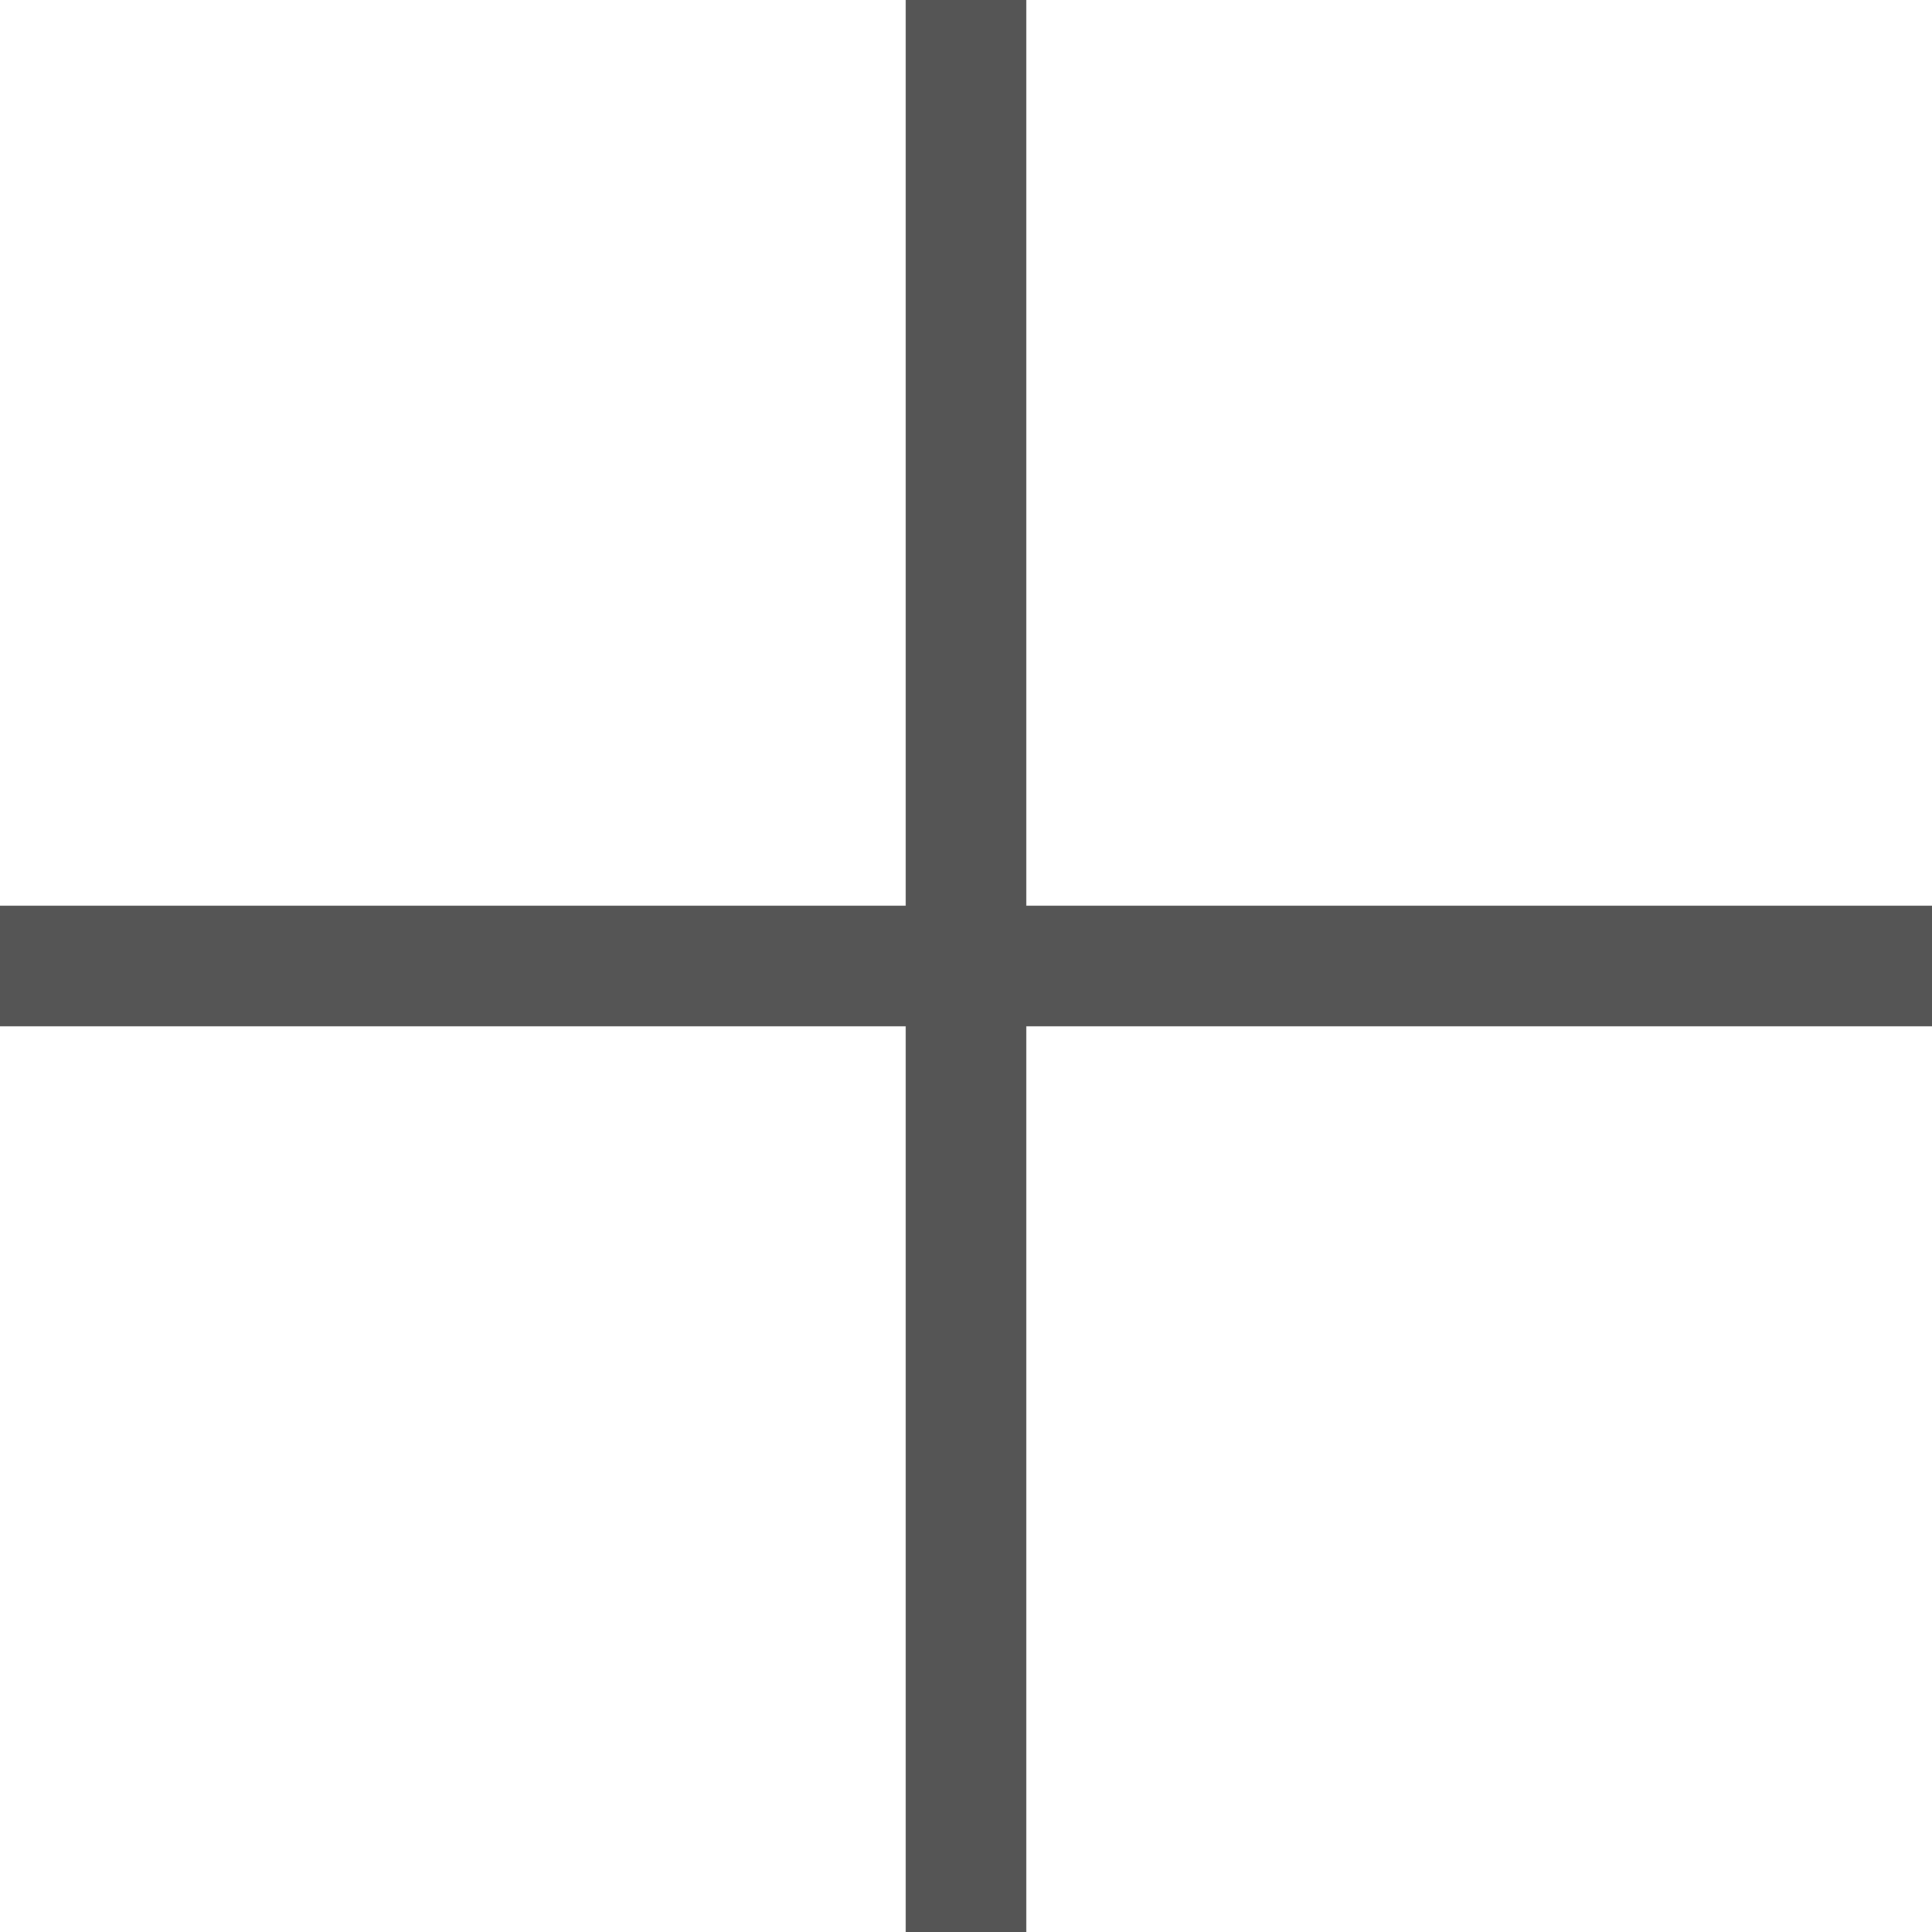
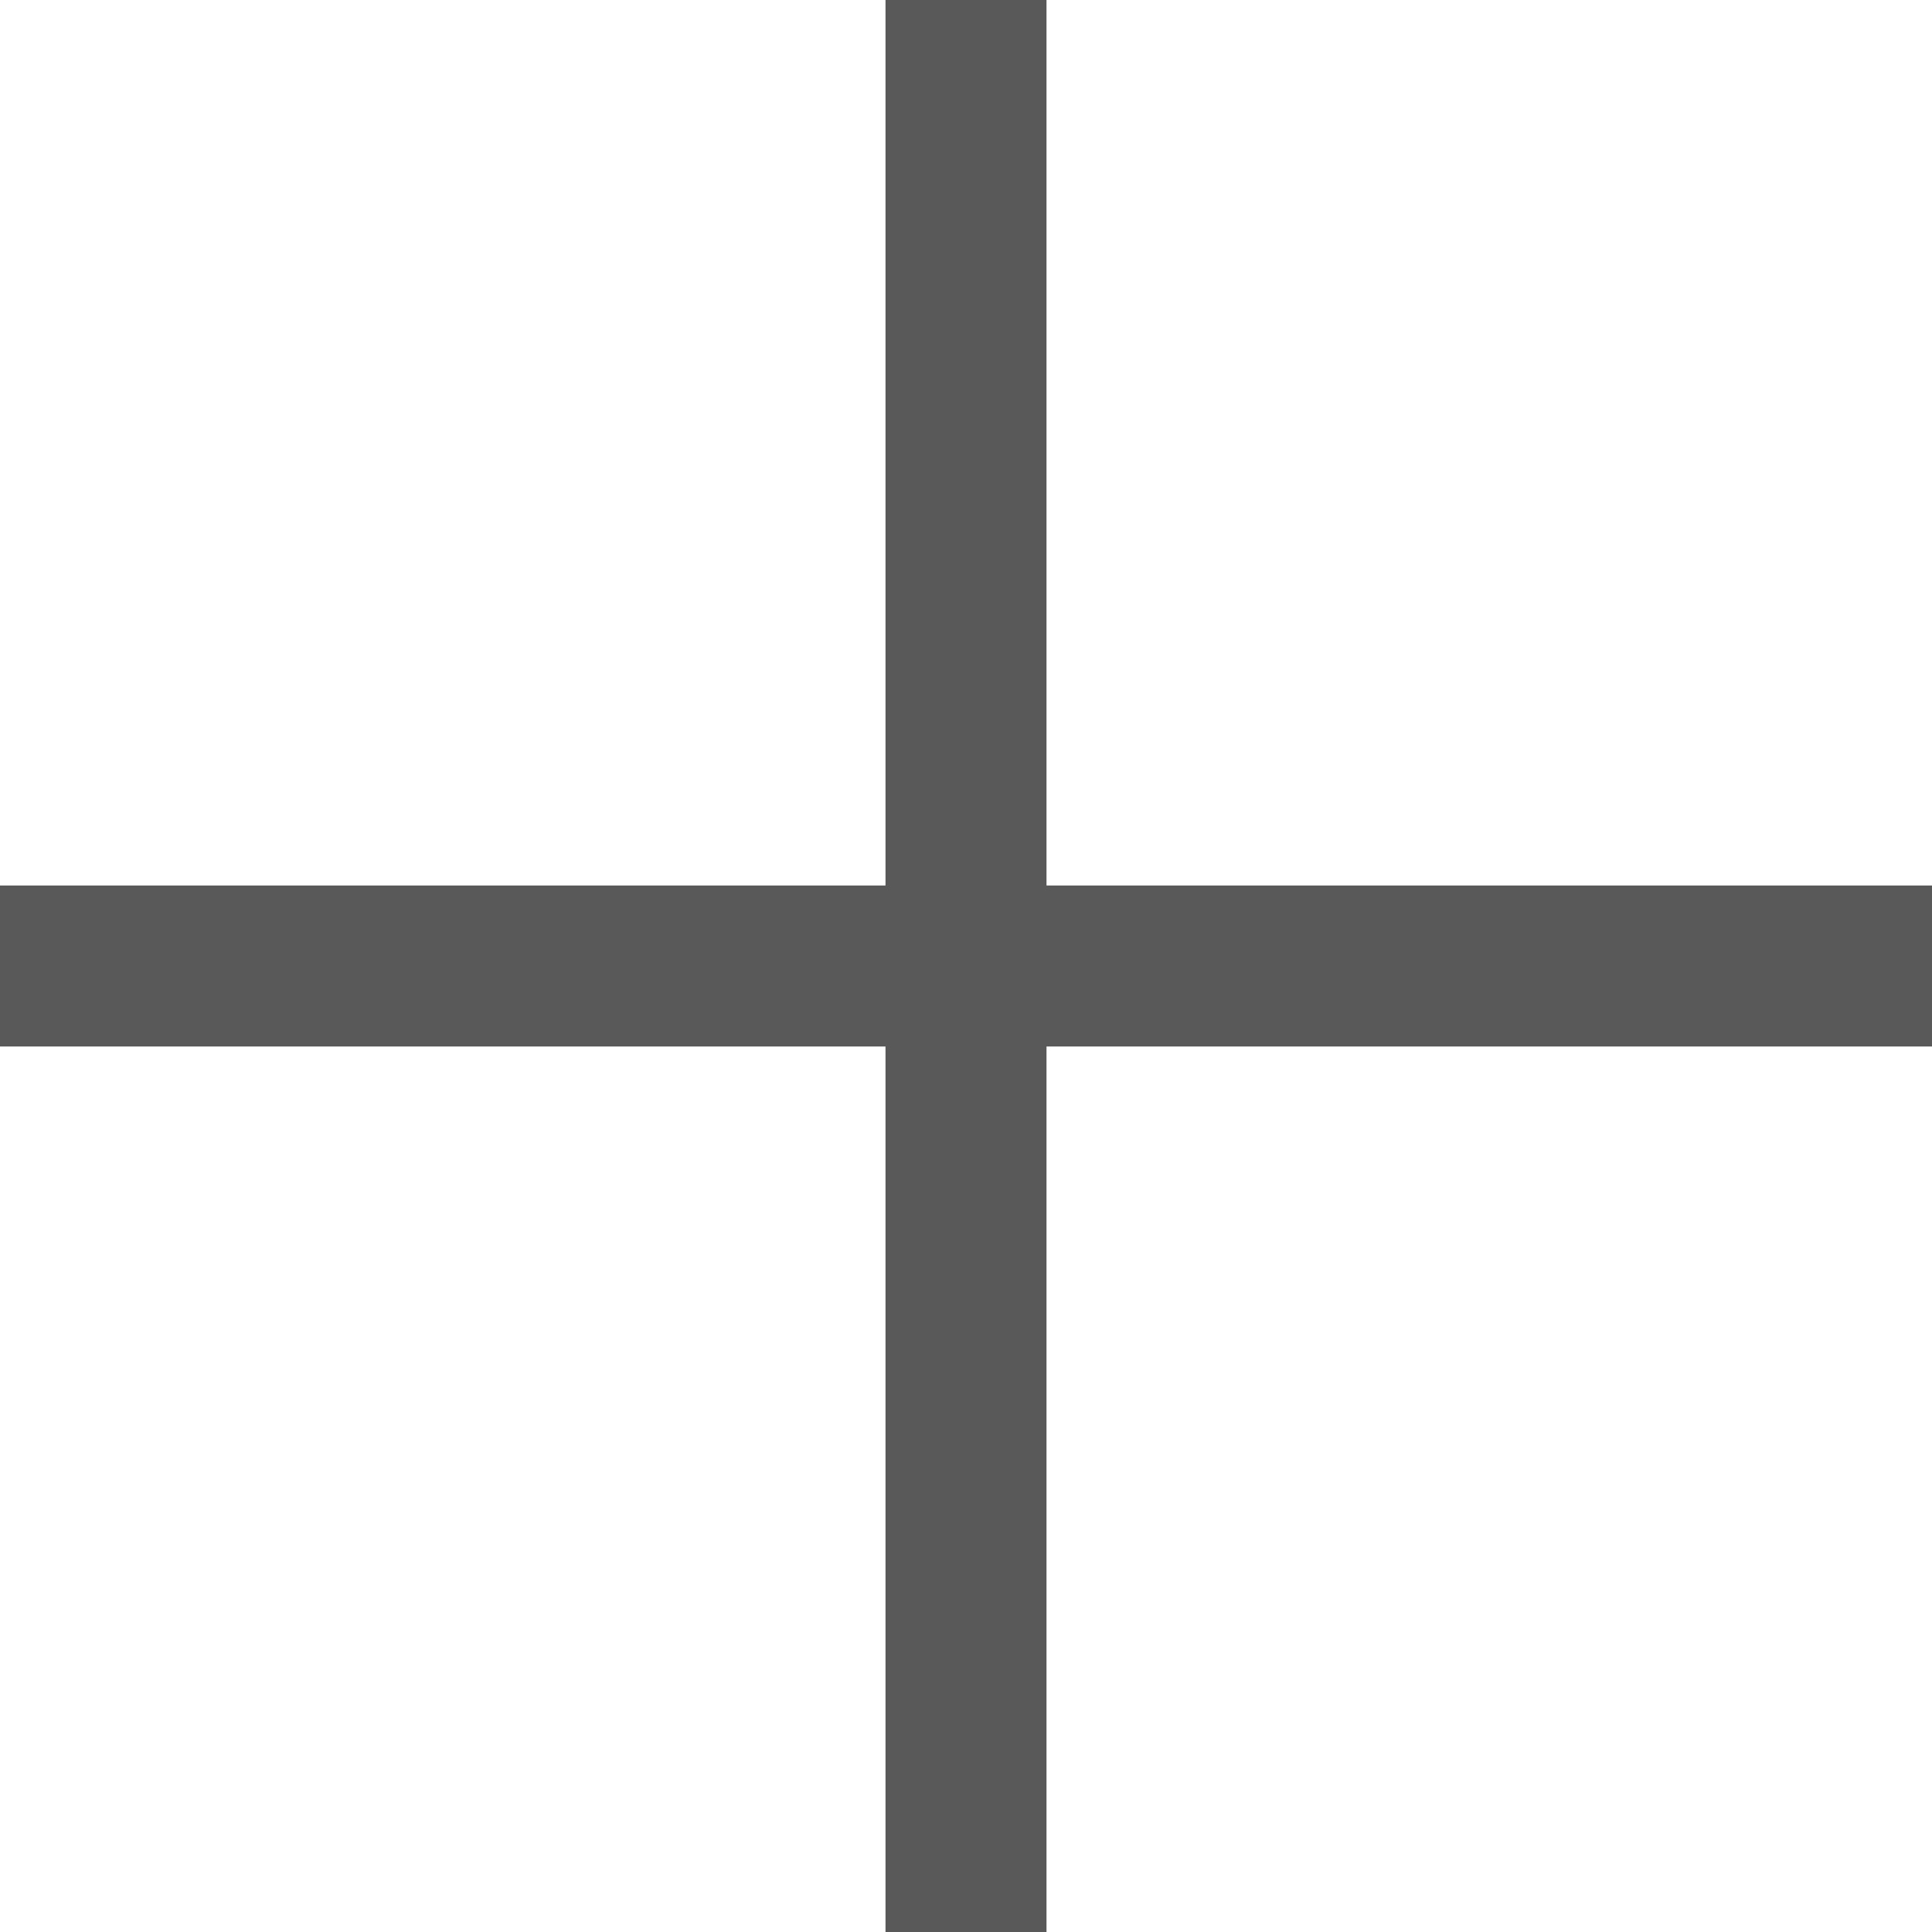
- <svg xmlns="http://www.w3.org/2000/svg" width="16" height="16">
-   <line x1="8" y1="0" x2="8" y2="16" stroke="#555555" stroke-width="1" stroke-linecap="square" />
-   <line x1="0" y1="8" x2="16" y2="8" stroke="#555555" stroke-width="1" stroke-linecap="square" />
+ <svg xmlns="http://www.w3.org/2000/svg" version="1.1" id="Layer_1" x="0px" y="0px" viewBox="0 0 24 24" style="enable-background:new 0 0 24 24;" xml:space="preserve">
+   <style type="text/css">
+ 	.st0{fill:#595959;}
+ </style>
+   <polygon class="st0" points="24,11 13,11 13,0 11,0 11,11 0,11 0,13 11,13 11,24 13,24 13,13 24,13 " />
</svg>
